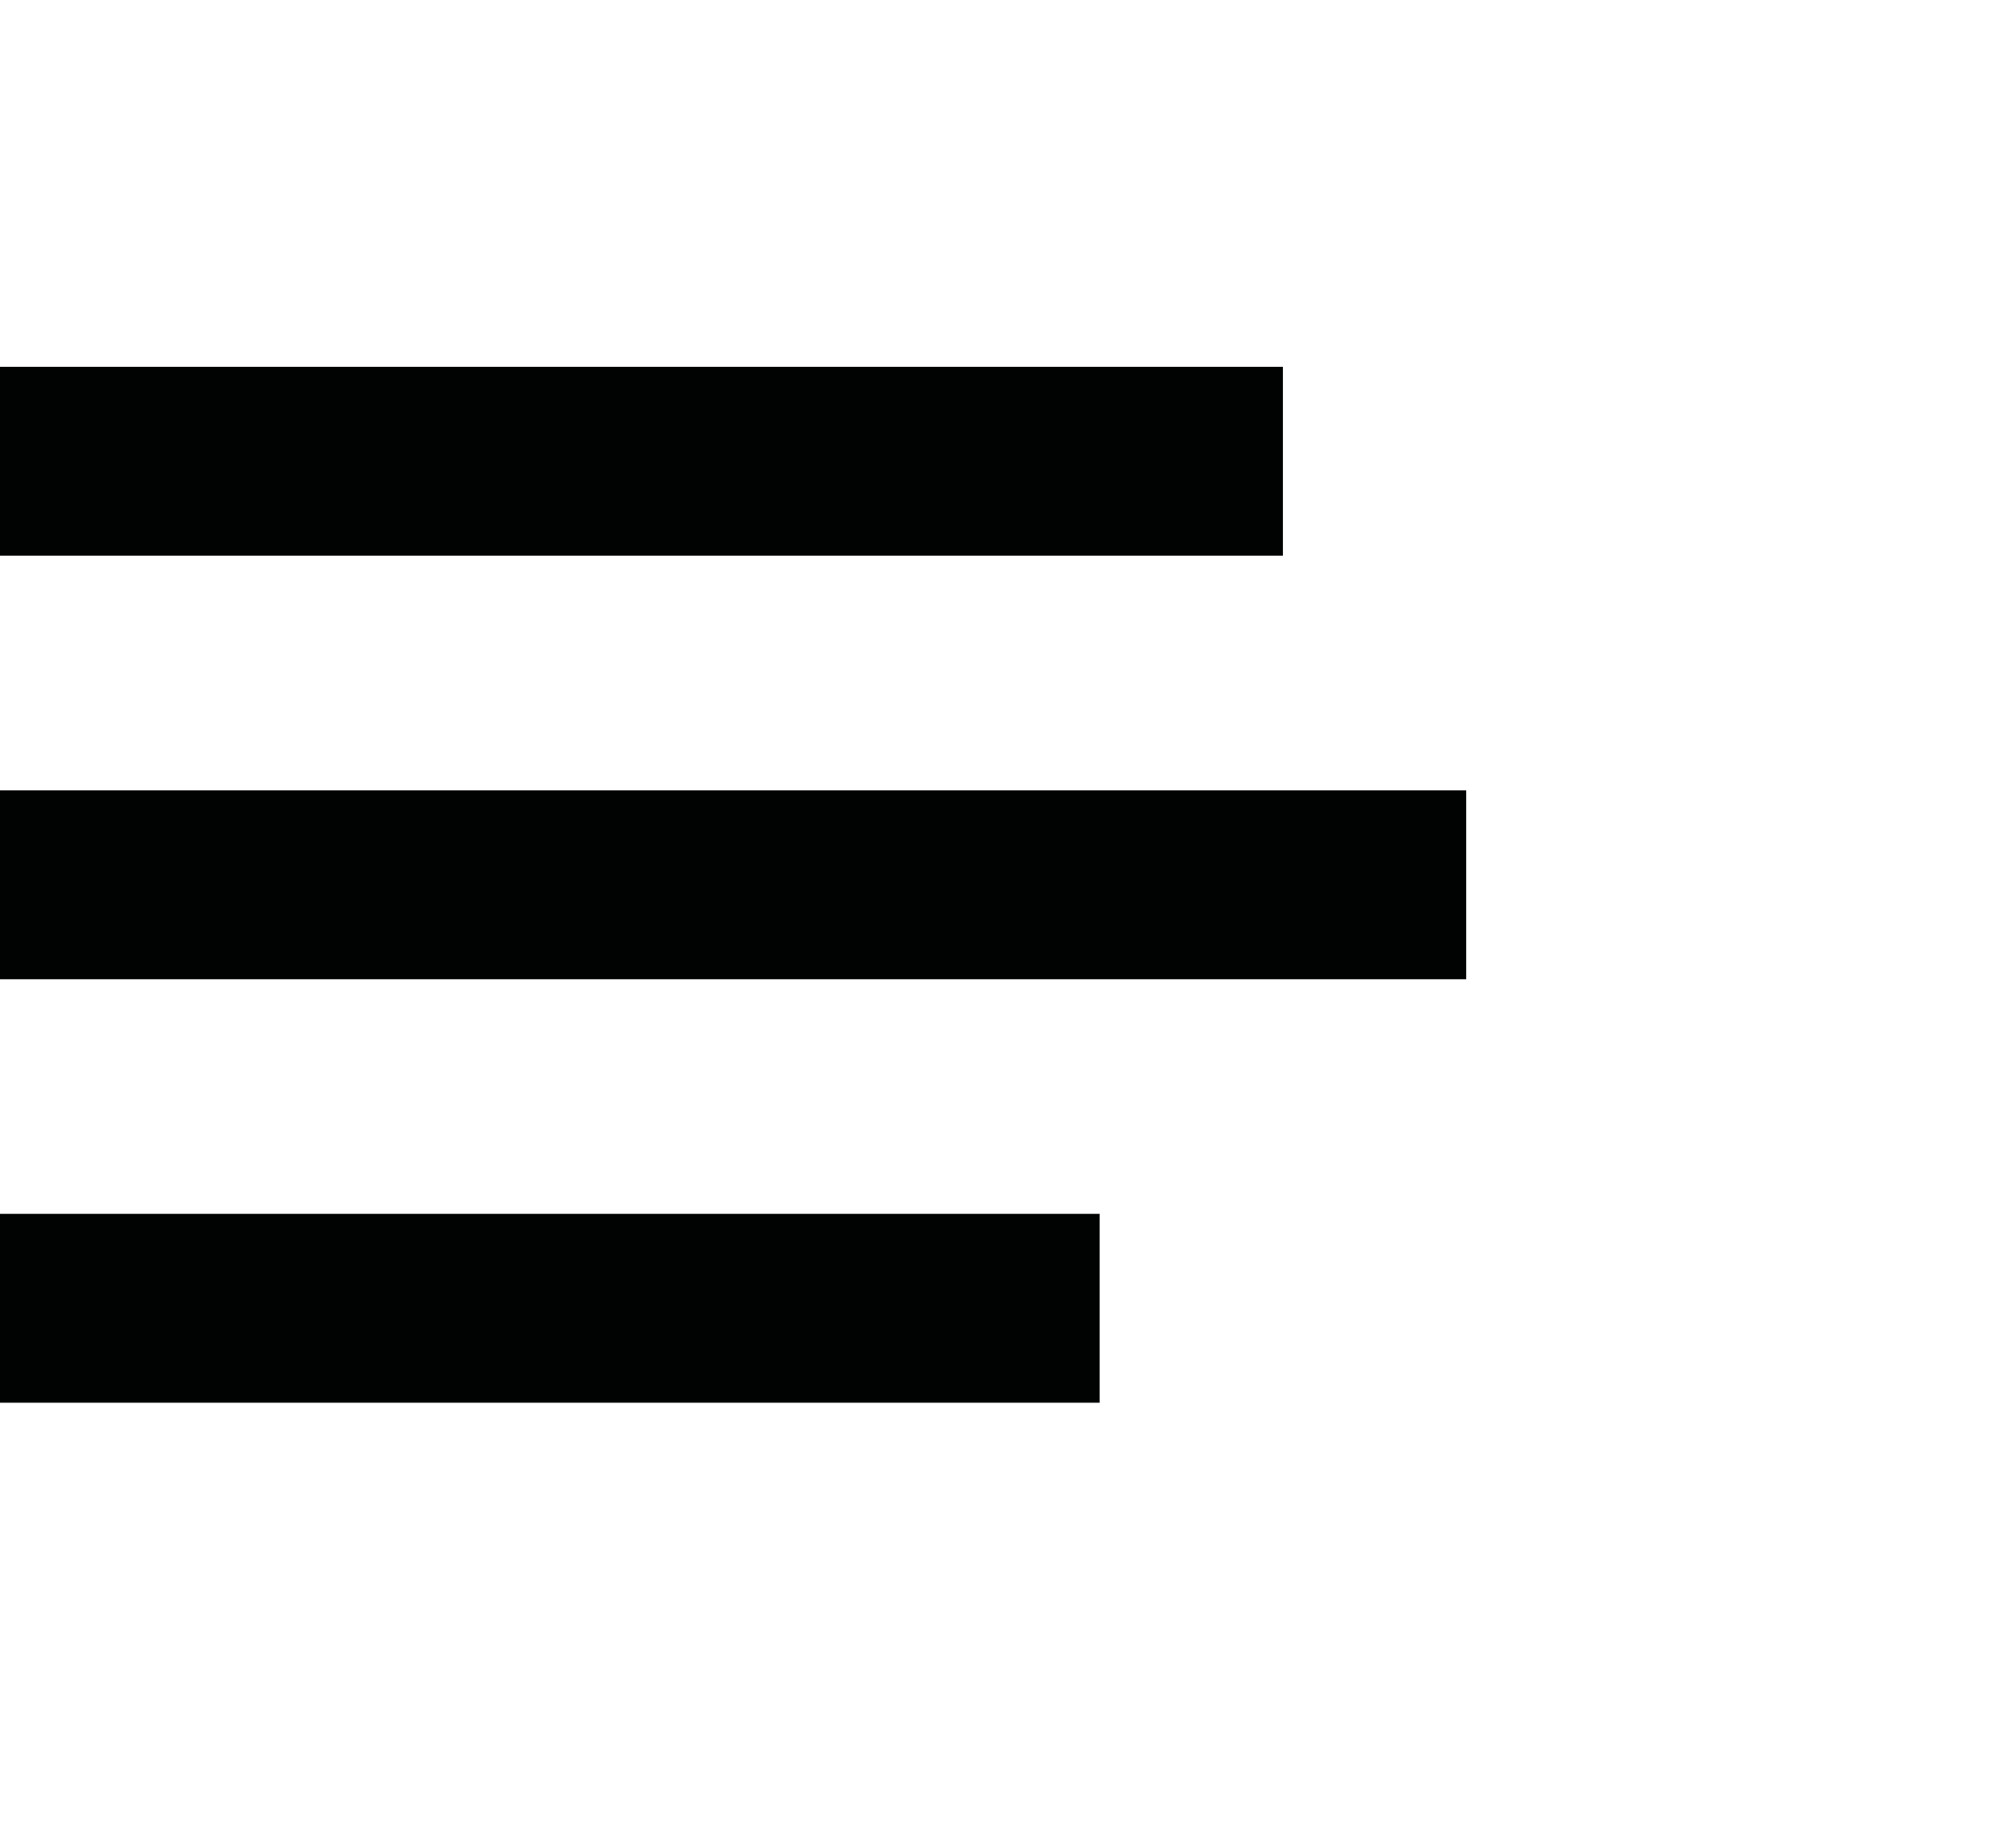
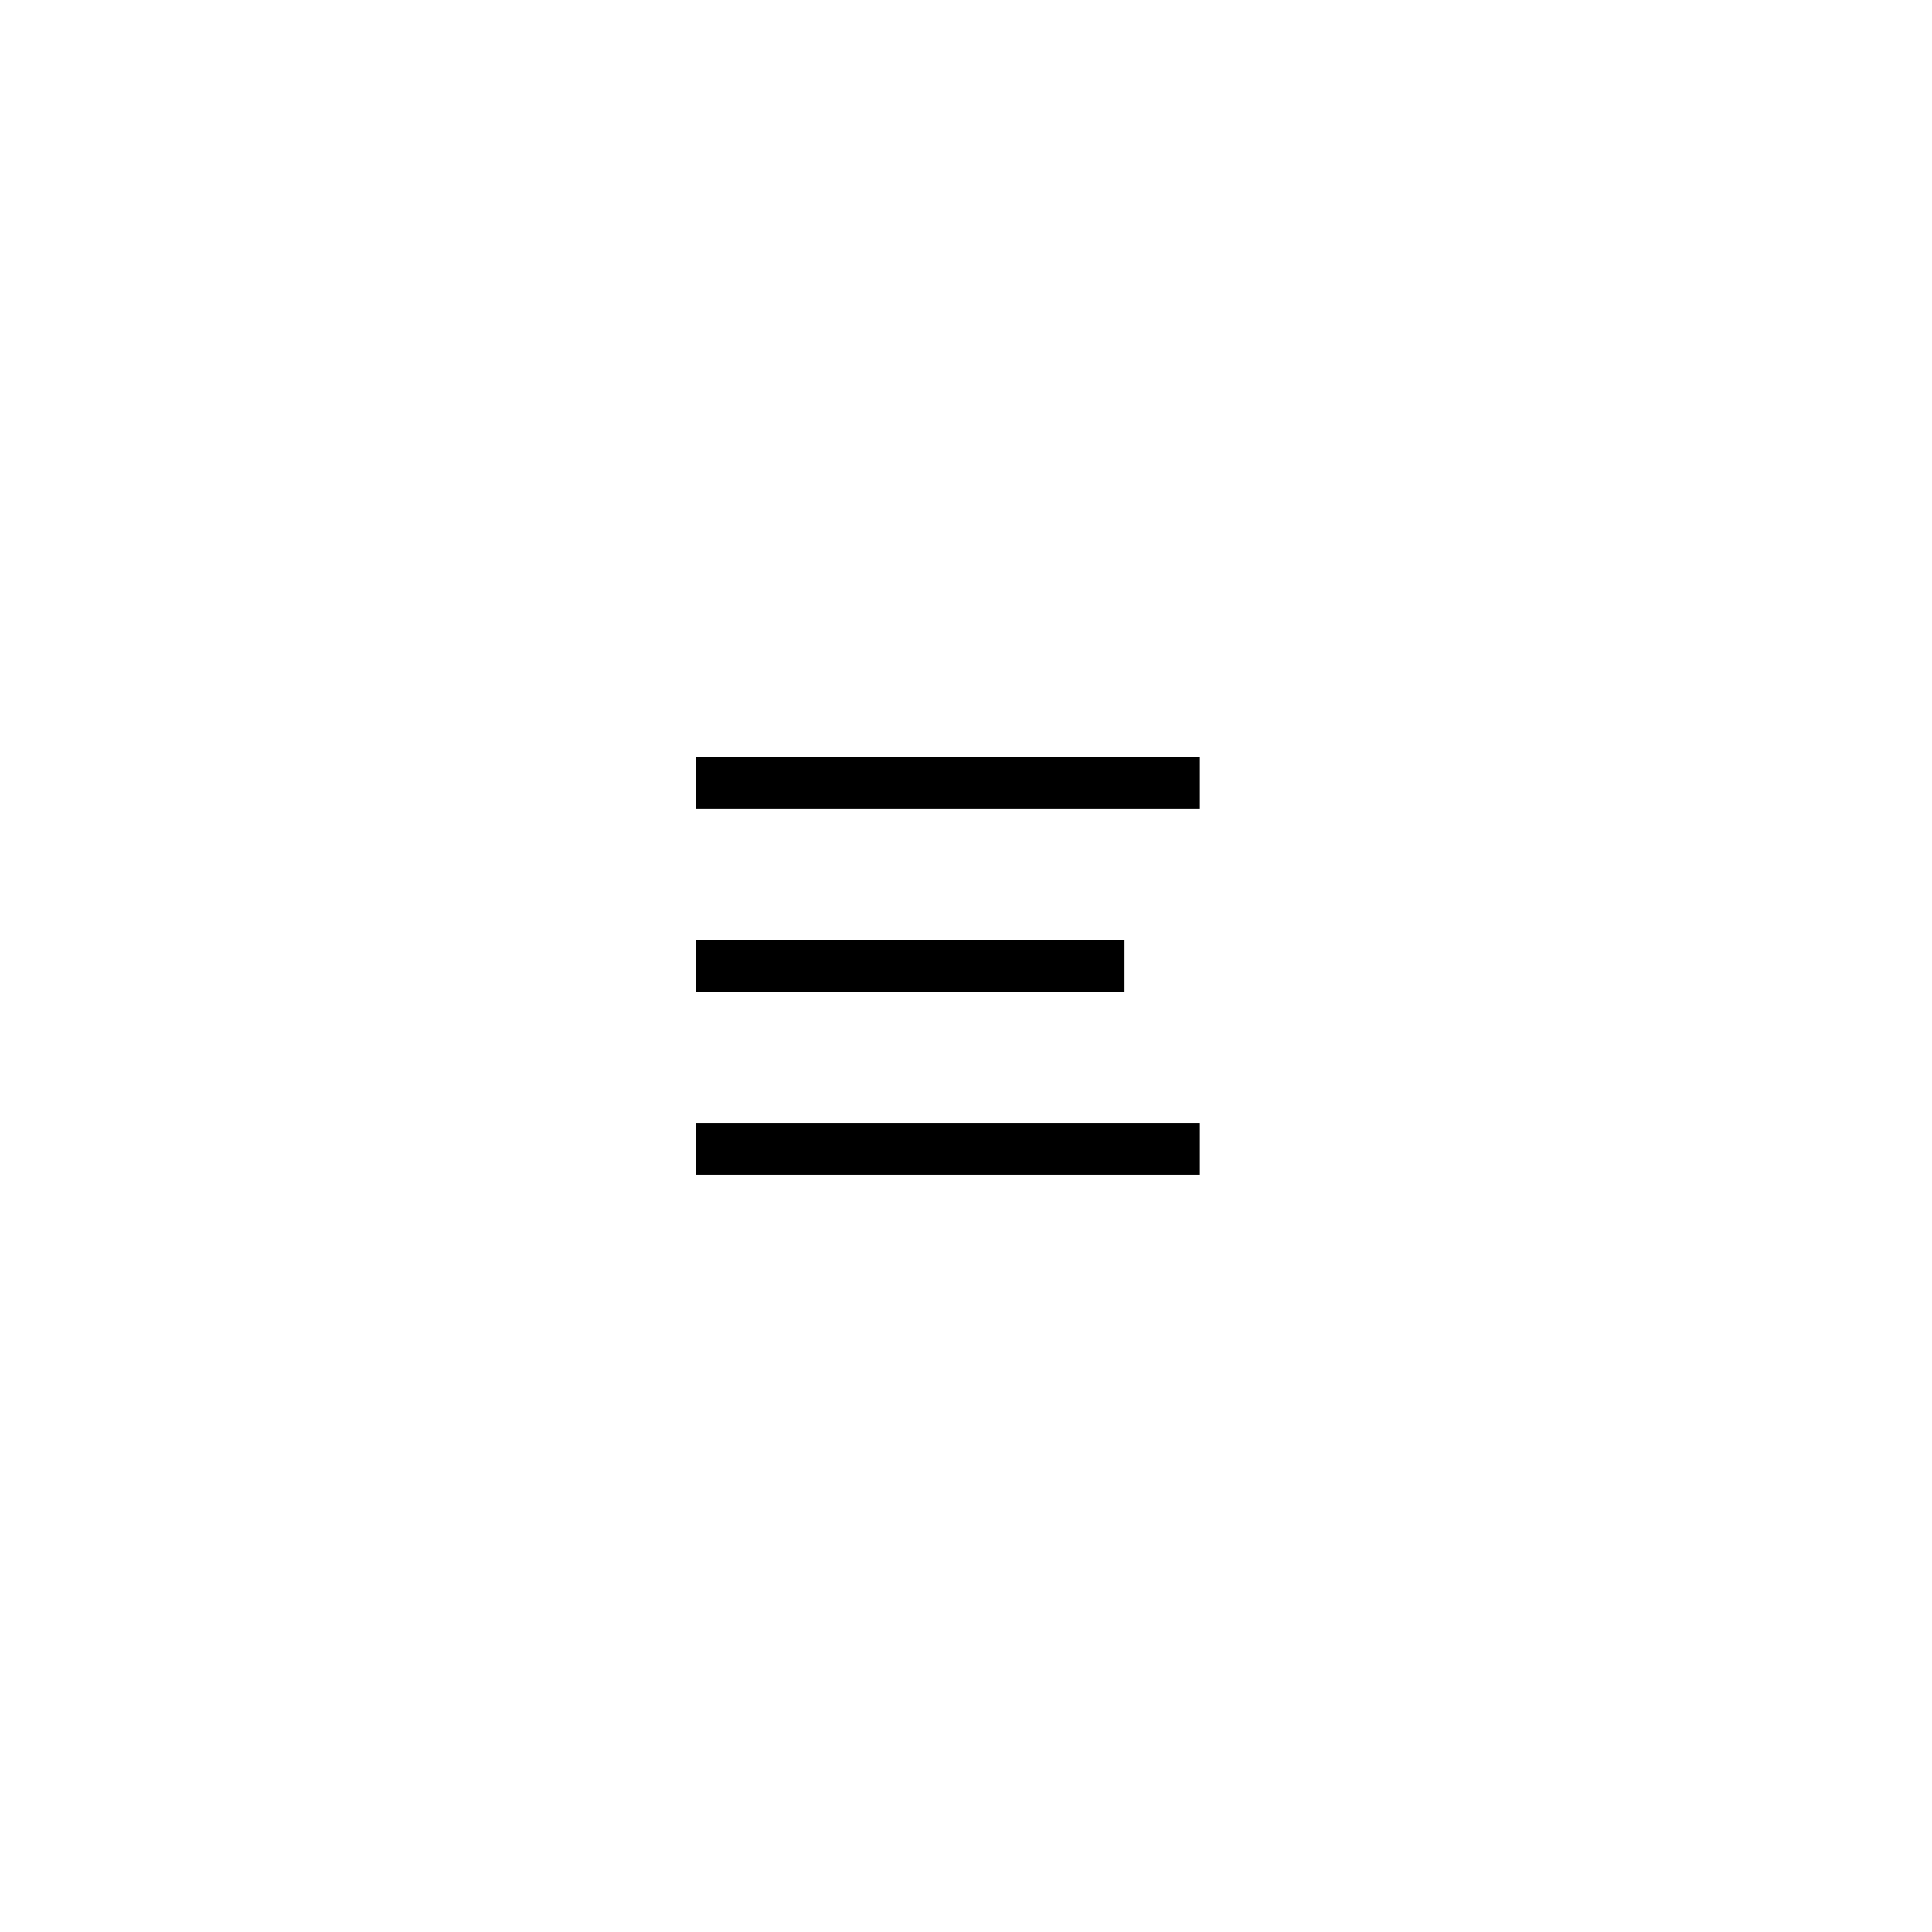
- <svg xmlns="http://www.w3.org/2000/svg" version="1.1" id="Laag_1" x="0px" y="0px" width="22px" height="20px" viewBox="0 0 22 20" enable-background="new 0 0 22 20" xml:space="preserve">
-   <rect y="4.003" fill="#010202" width="14" height="2.061" />
-   <rect y="8.625" fill="#010202" width="16" height="2.061" />
-   <rect y="13.246" fill="#010202" width="12" height="2.061" />
+ <svg xmlns="http://www.w3.org/2000/svg" version="1.1" id="Laag_1" x="0px" y="0px" width="40px" height="40px" viewBox="0 0 40 40" enable-background="new 0 0 40 40" xml:space="preserve">
+   <rect x="14.406" y="15.68" width="10.436" height="1.07" />
+   <rect x="14.406" y="19.465" width="8.876" height="1.07" />
+   <rect x="14.406" y="23.249" width="10.436" height="1.07" />
</svg>
